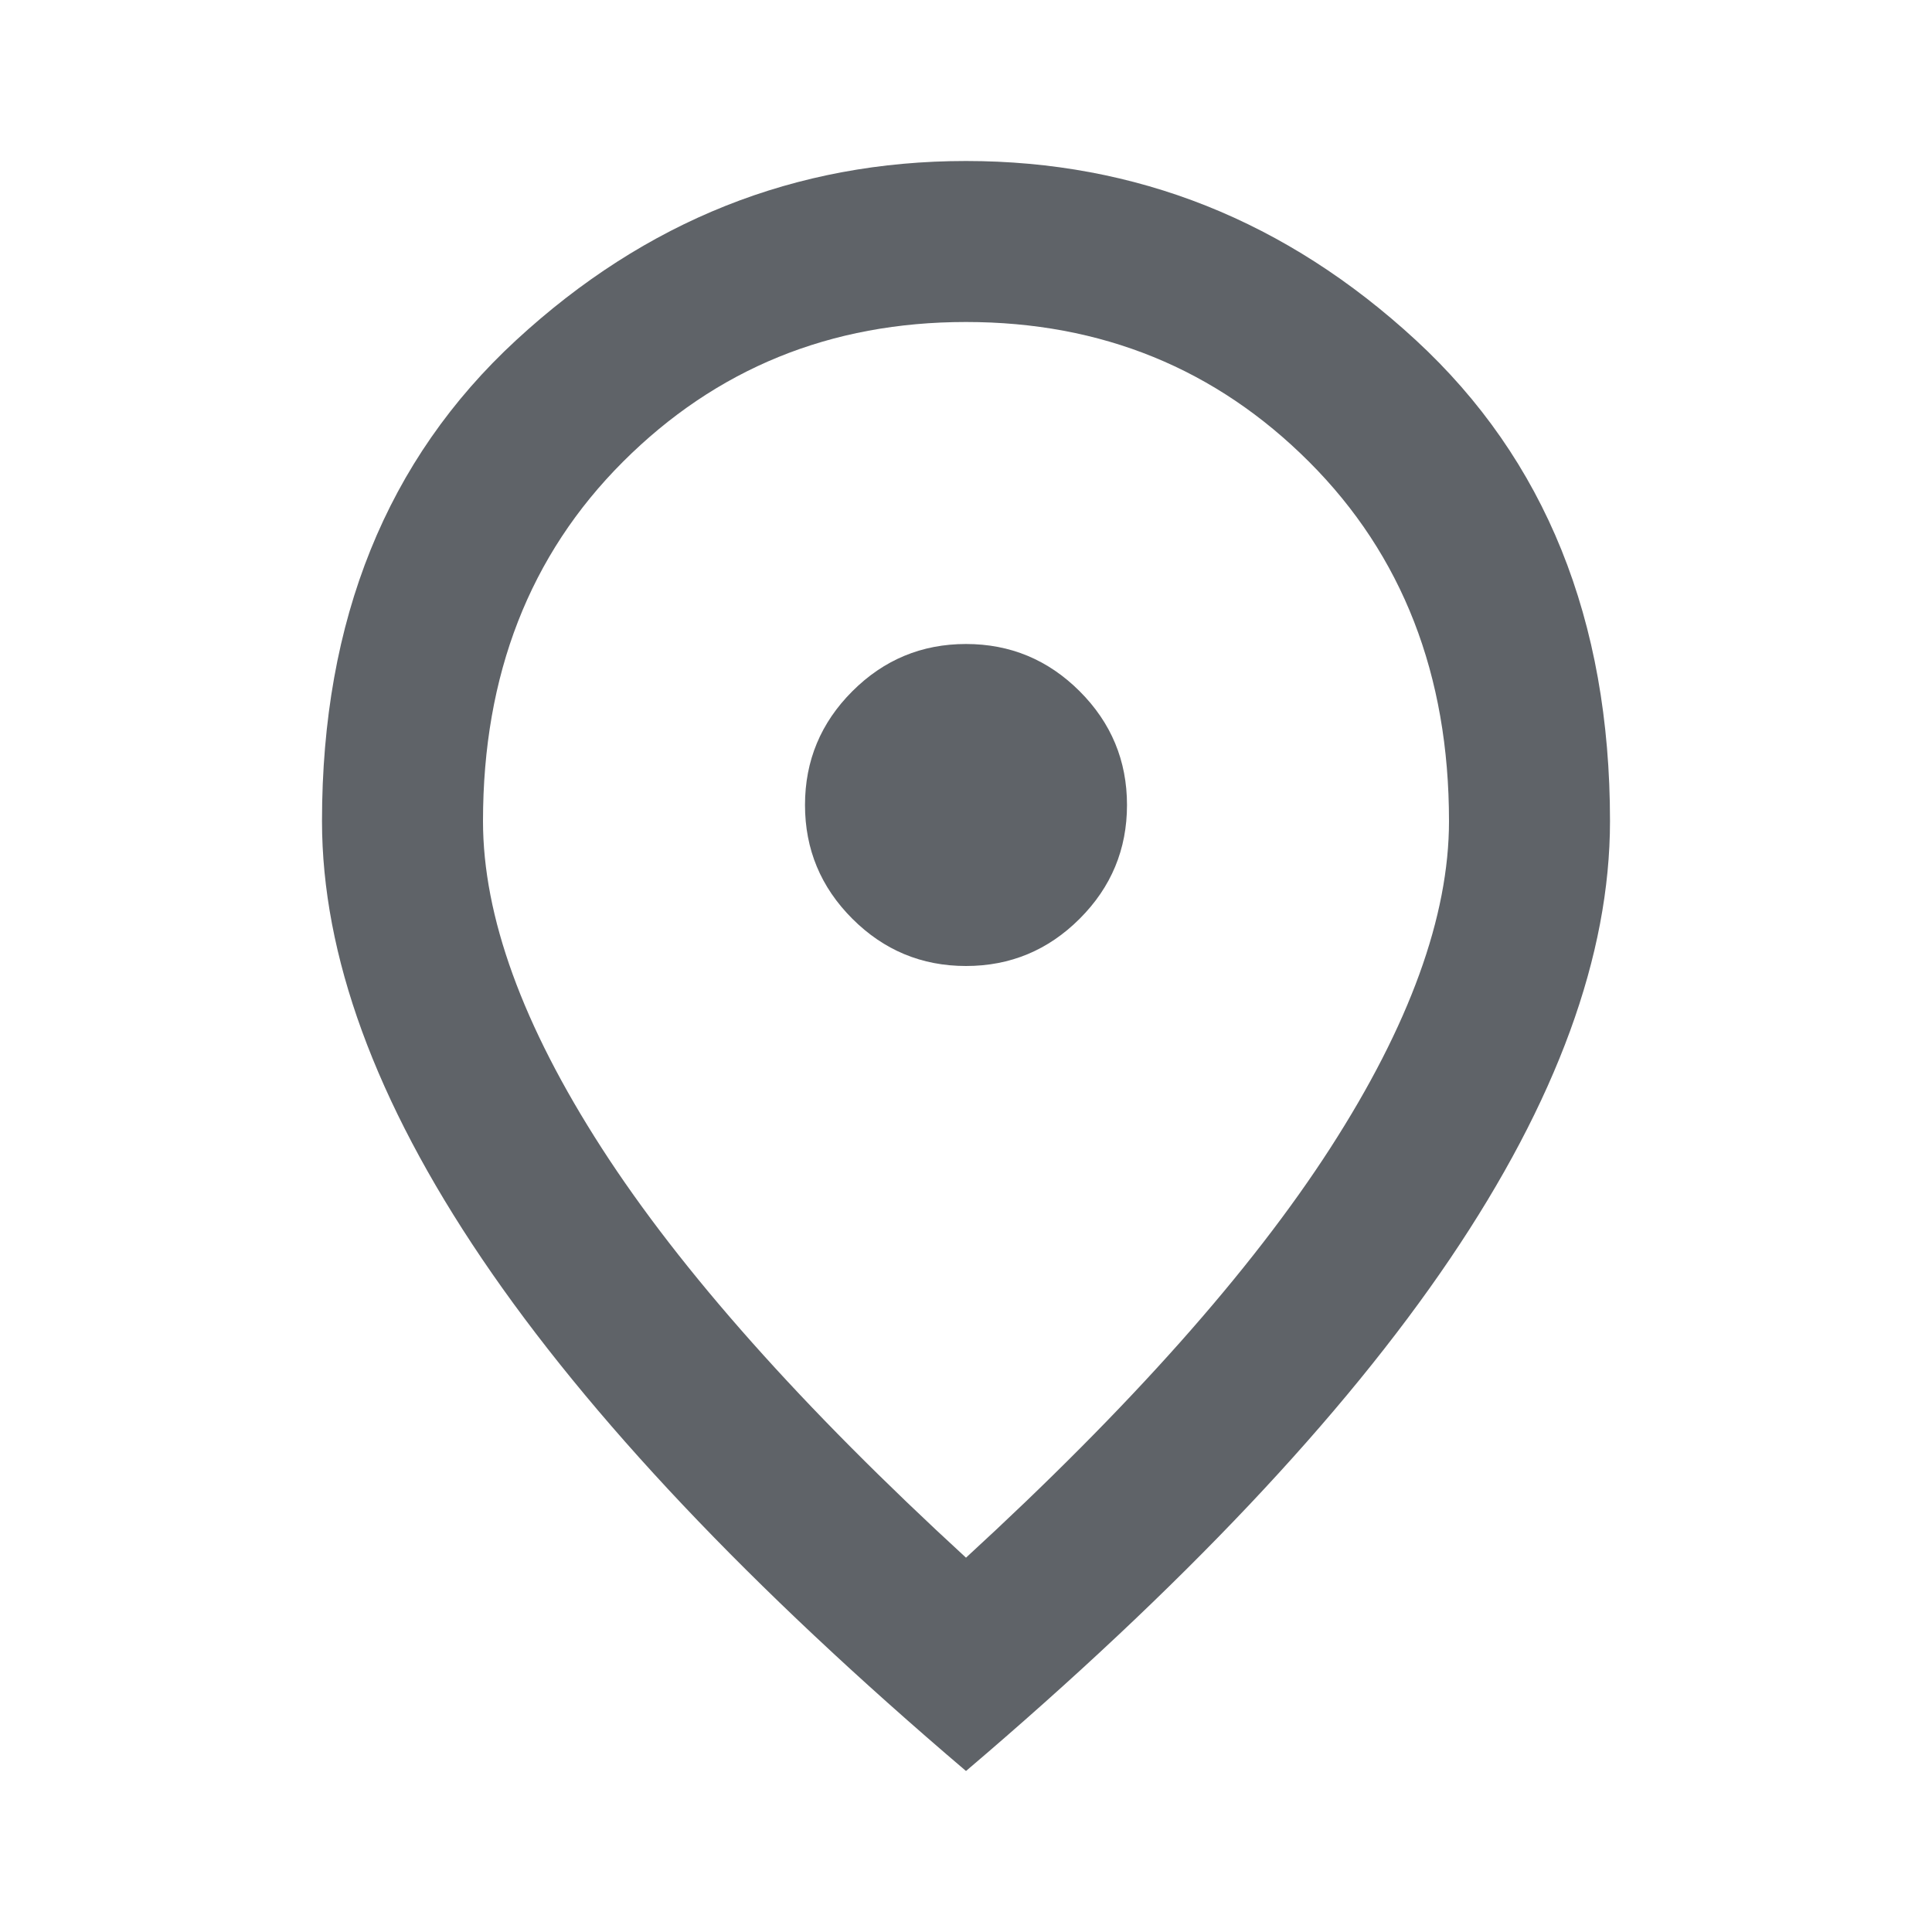
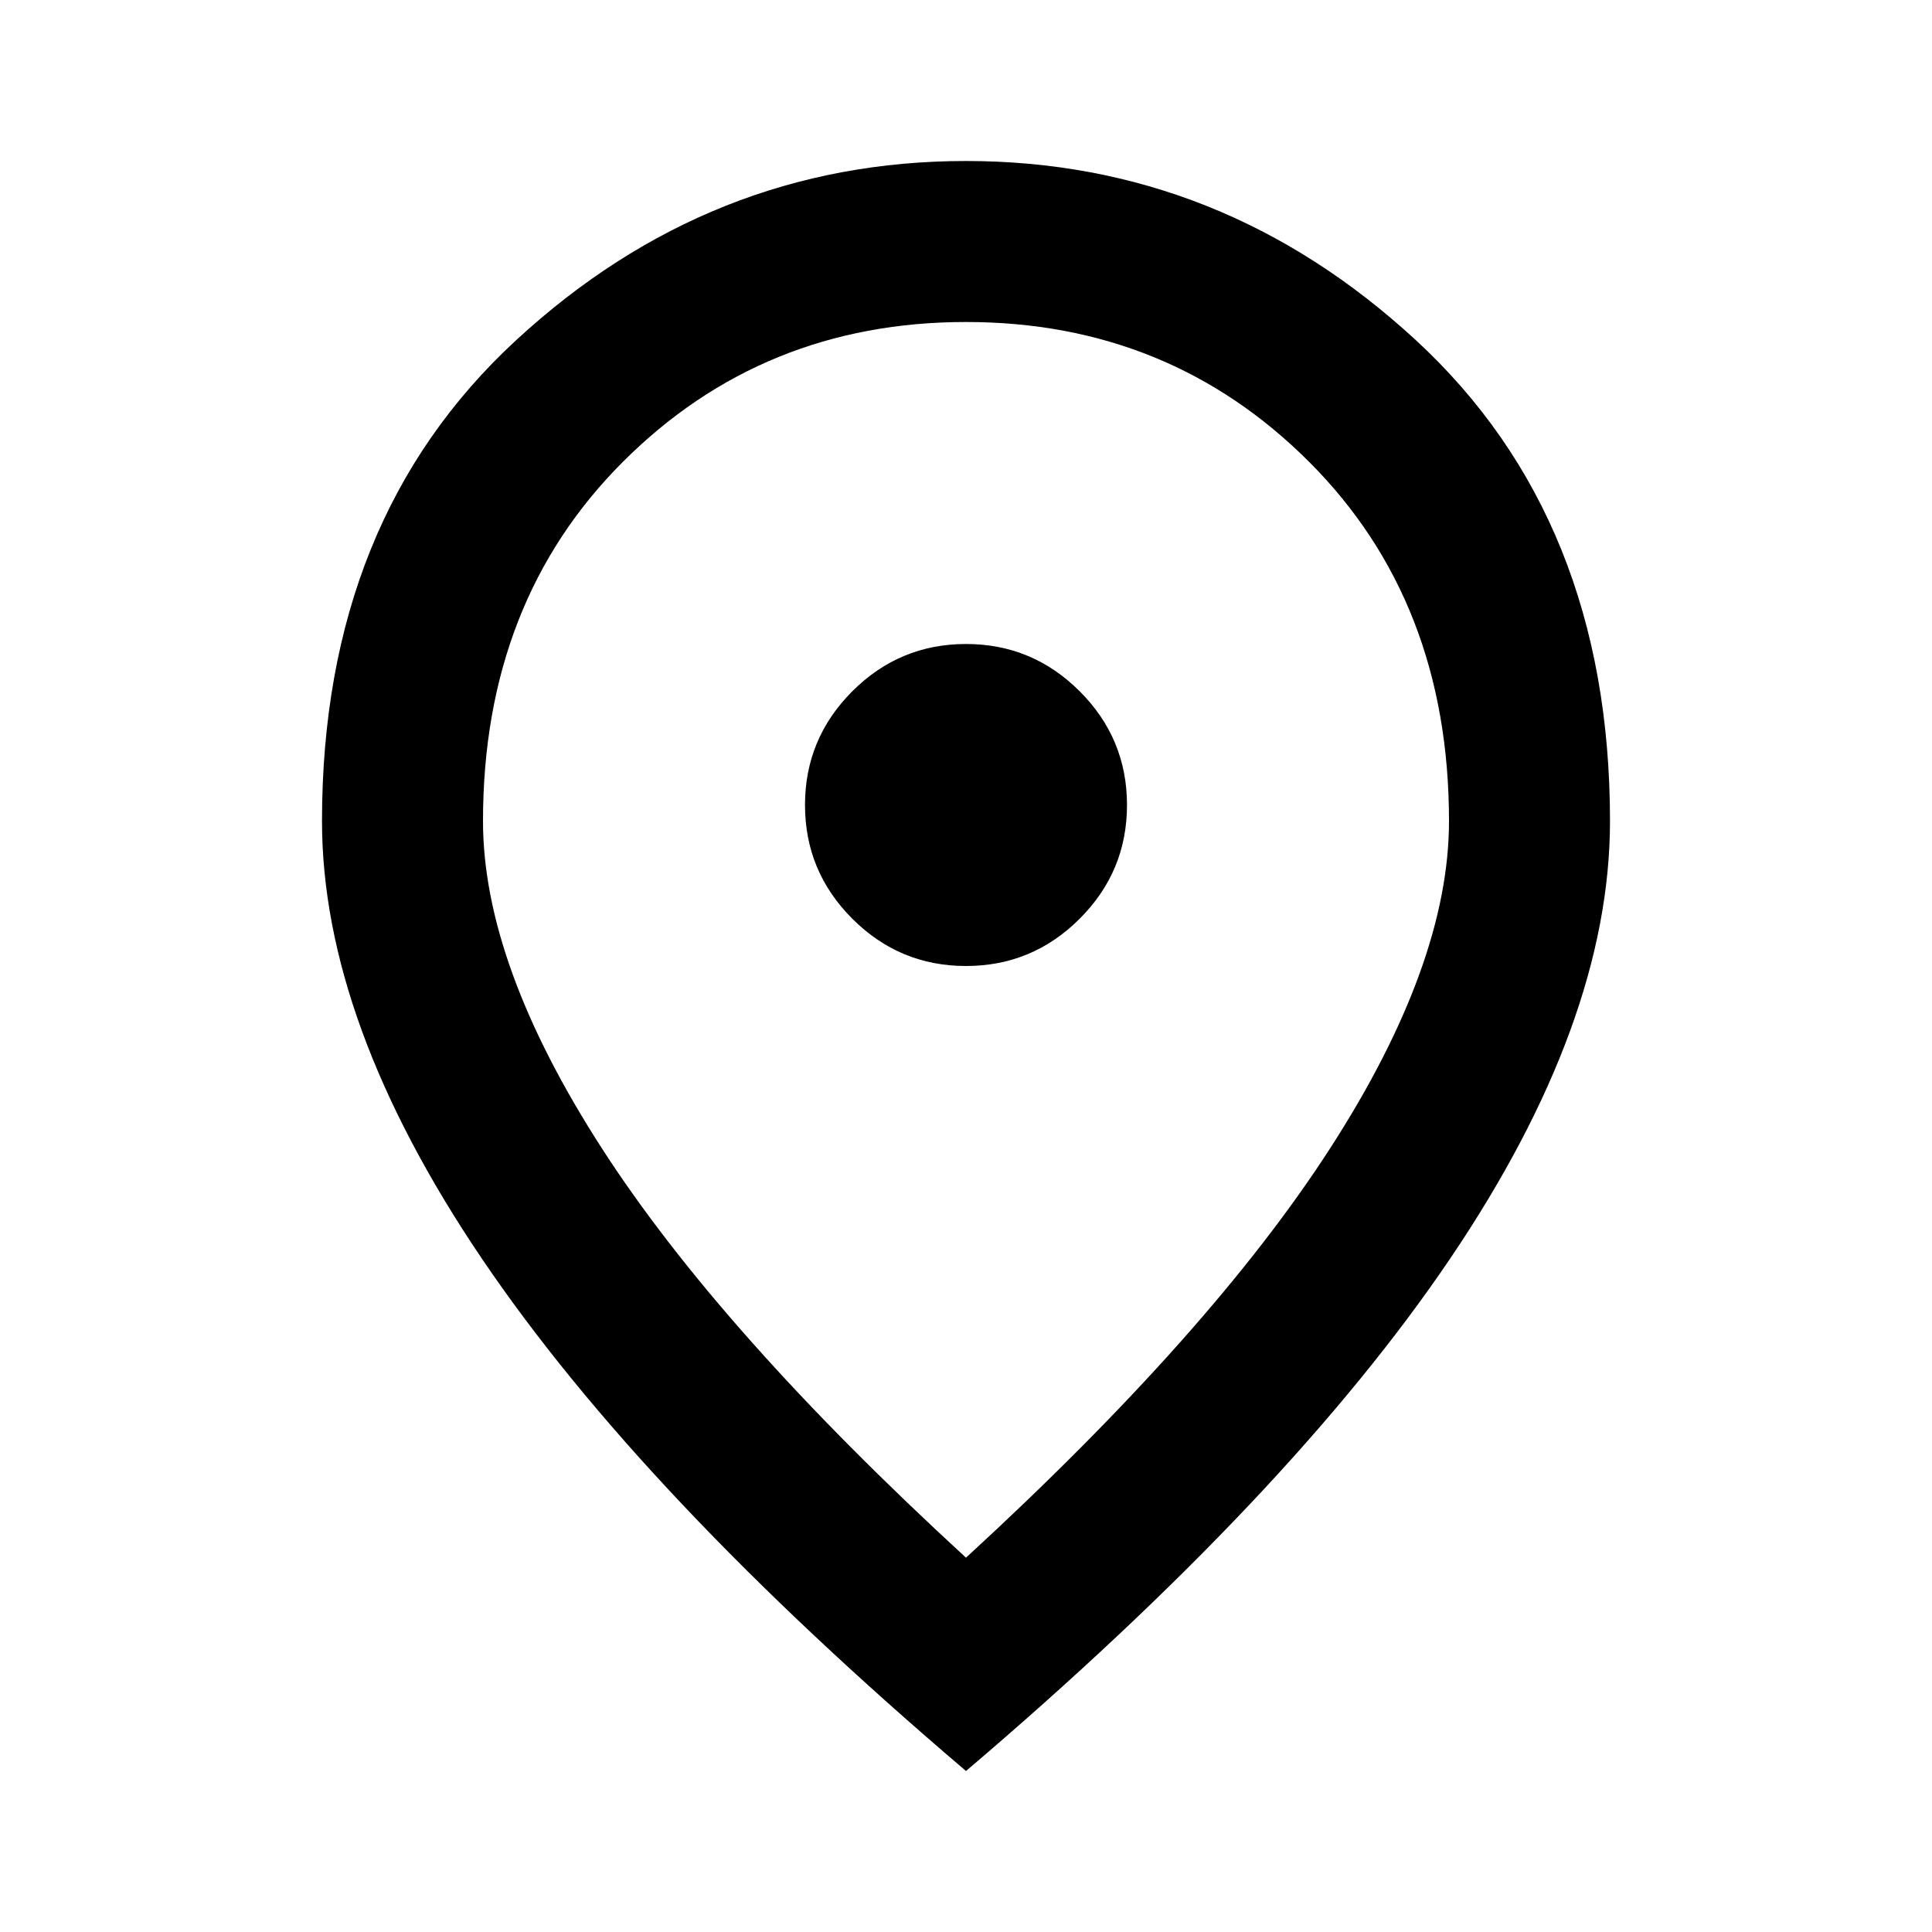
- <svg xmlns="http://www.w3.org/2000/svg" height="24px" viewBox="0 -960 960 960" width="24px" fill="#5f6368">
+ <svg xmlns="http://www.w3.org/2000/svg" height="24px" viewBox="0 -960 960 960" width="24px">
  <path d="M480-480q33 0 56.5-23.5T560-560q0-33-23.5-56.5T480-640q-33 0-56.5 23.5T400-560q0 33 23.5 56.5T480-480Zm0 294q122-112 181-203.5T720-552q0-109-69.5-178.5T480-800q-101 0-170.5 69.5T240-552q0 71 59 162.5T480-186Zm0 106Q319-217 239.5-334.5T160-552q0-150 96.5-239T480-880q127 0 223.5 89T800-552q0 100-79.5 217.5T480-80Zm0-480Z" />
</svg>
